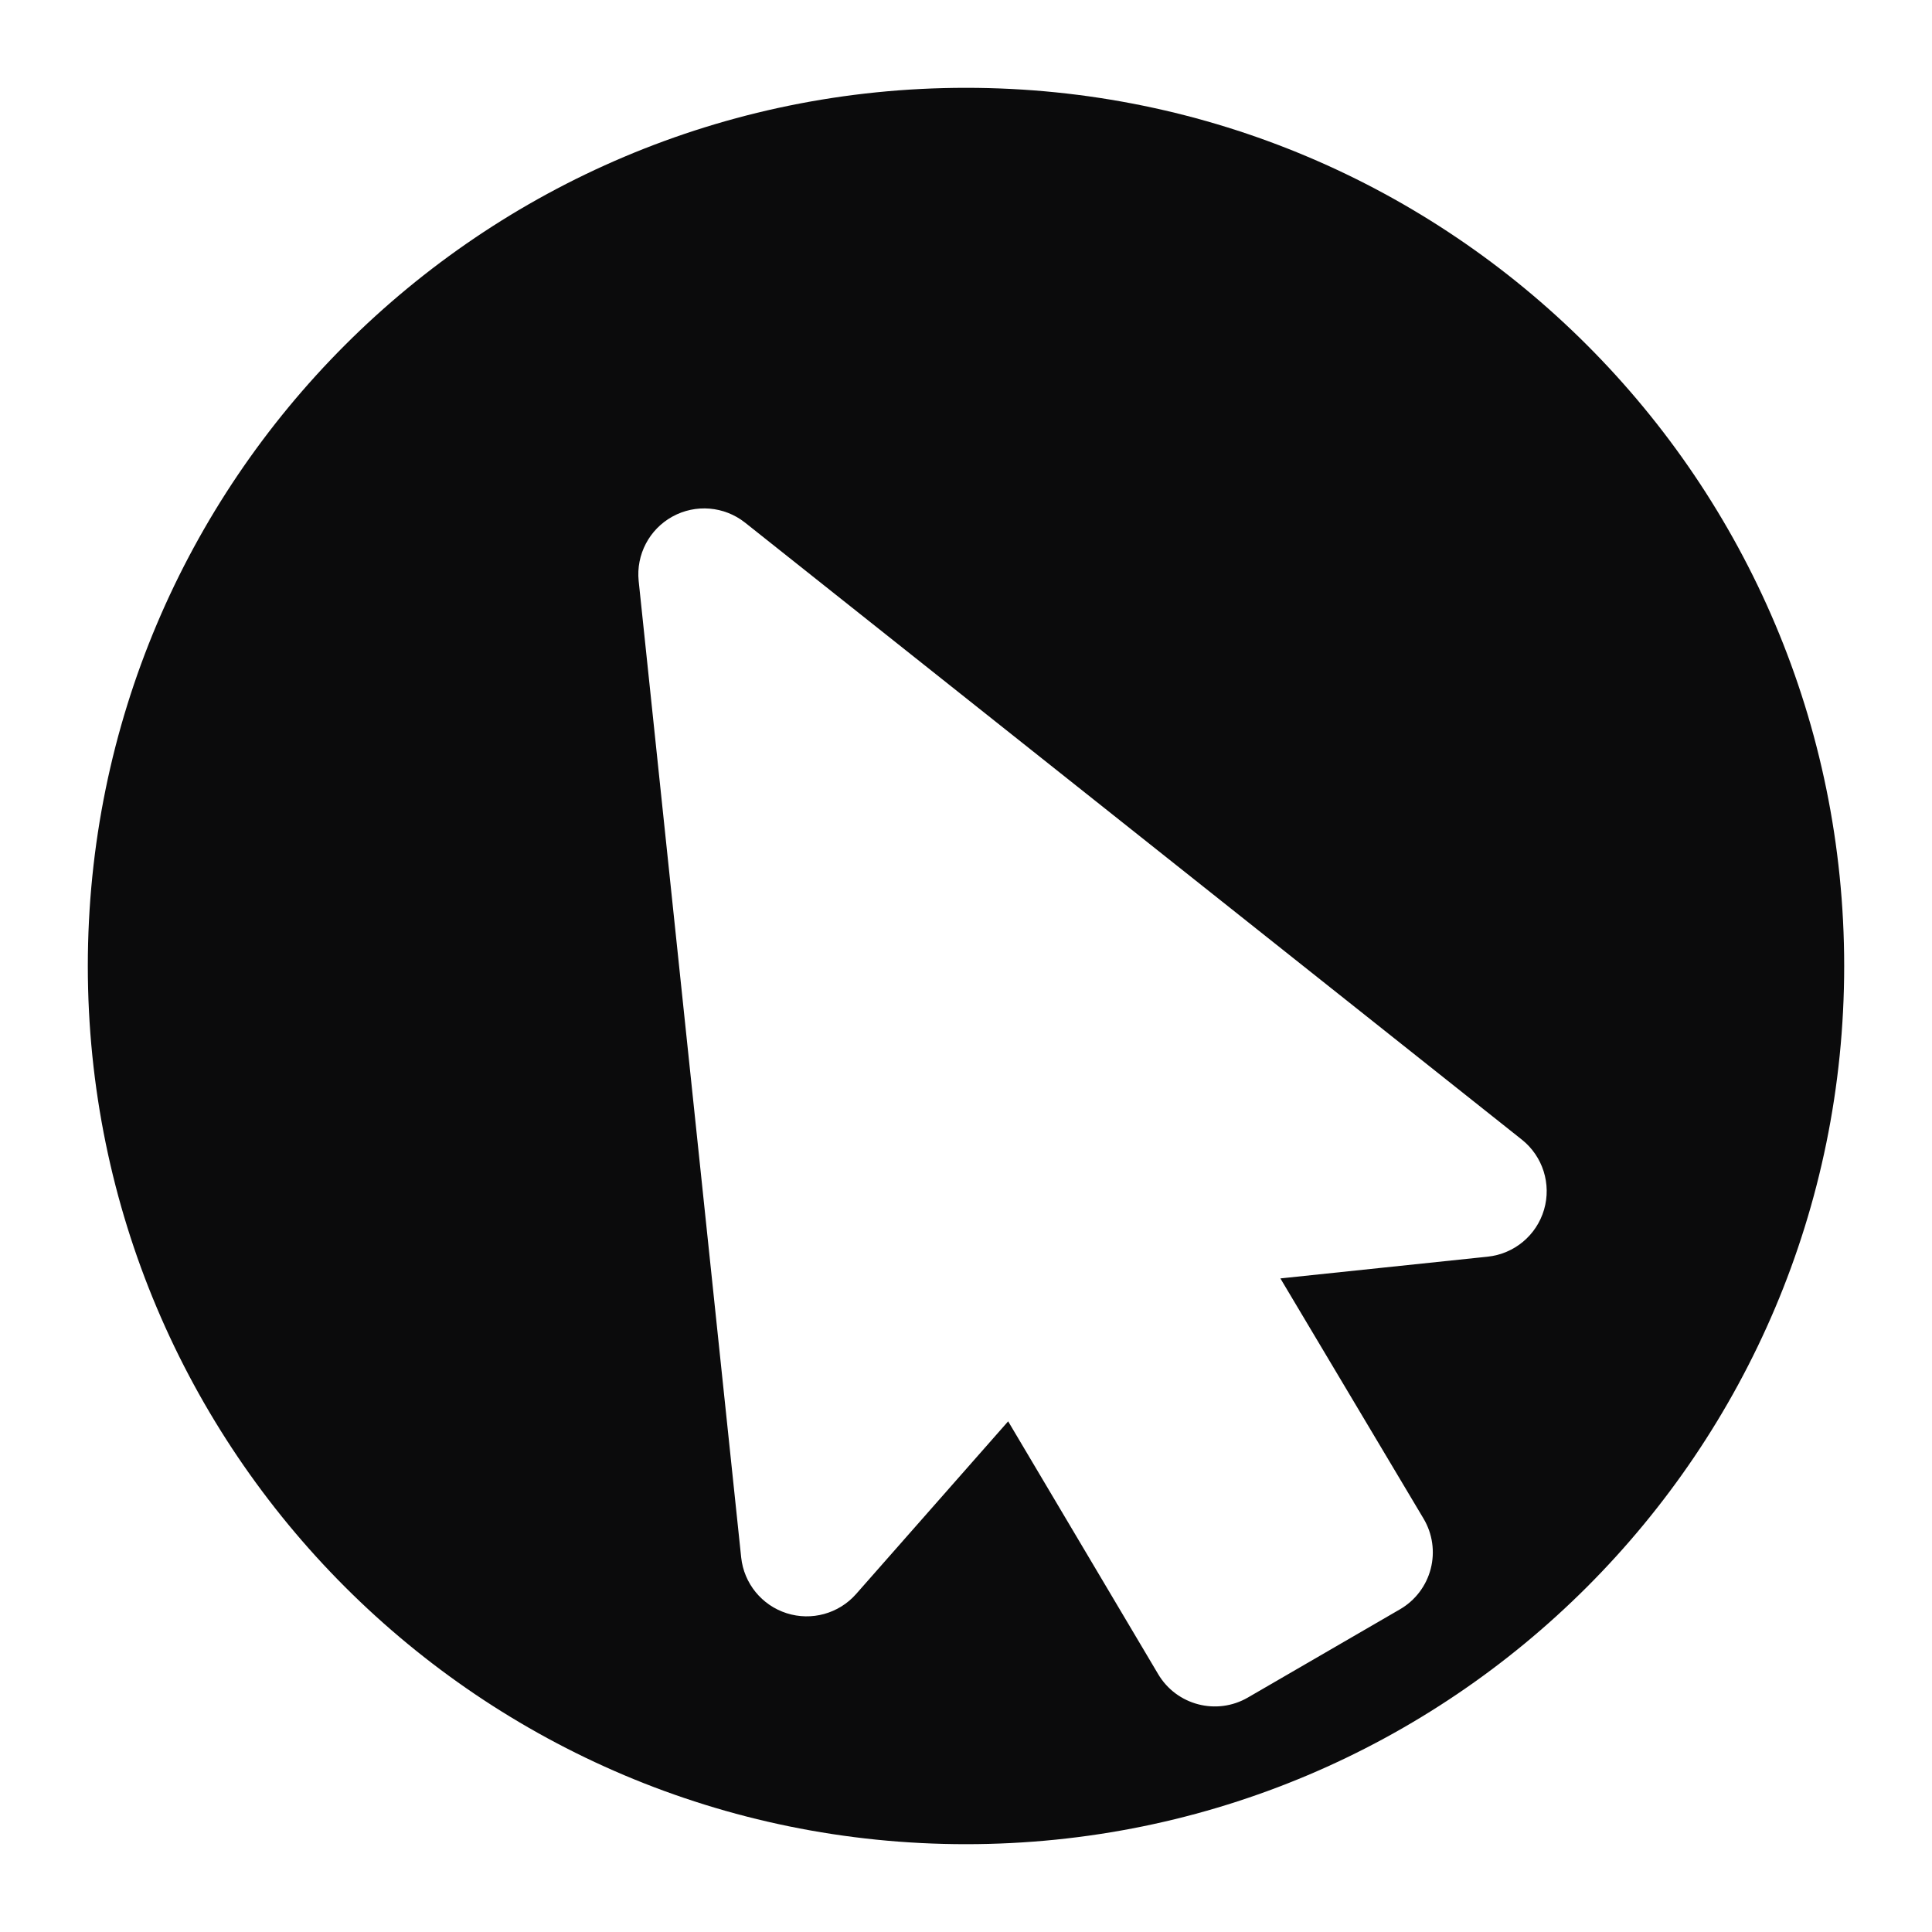
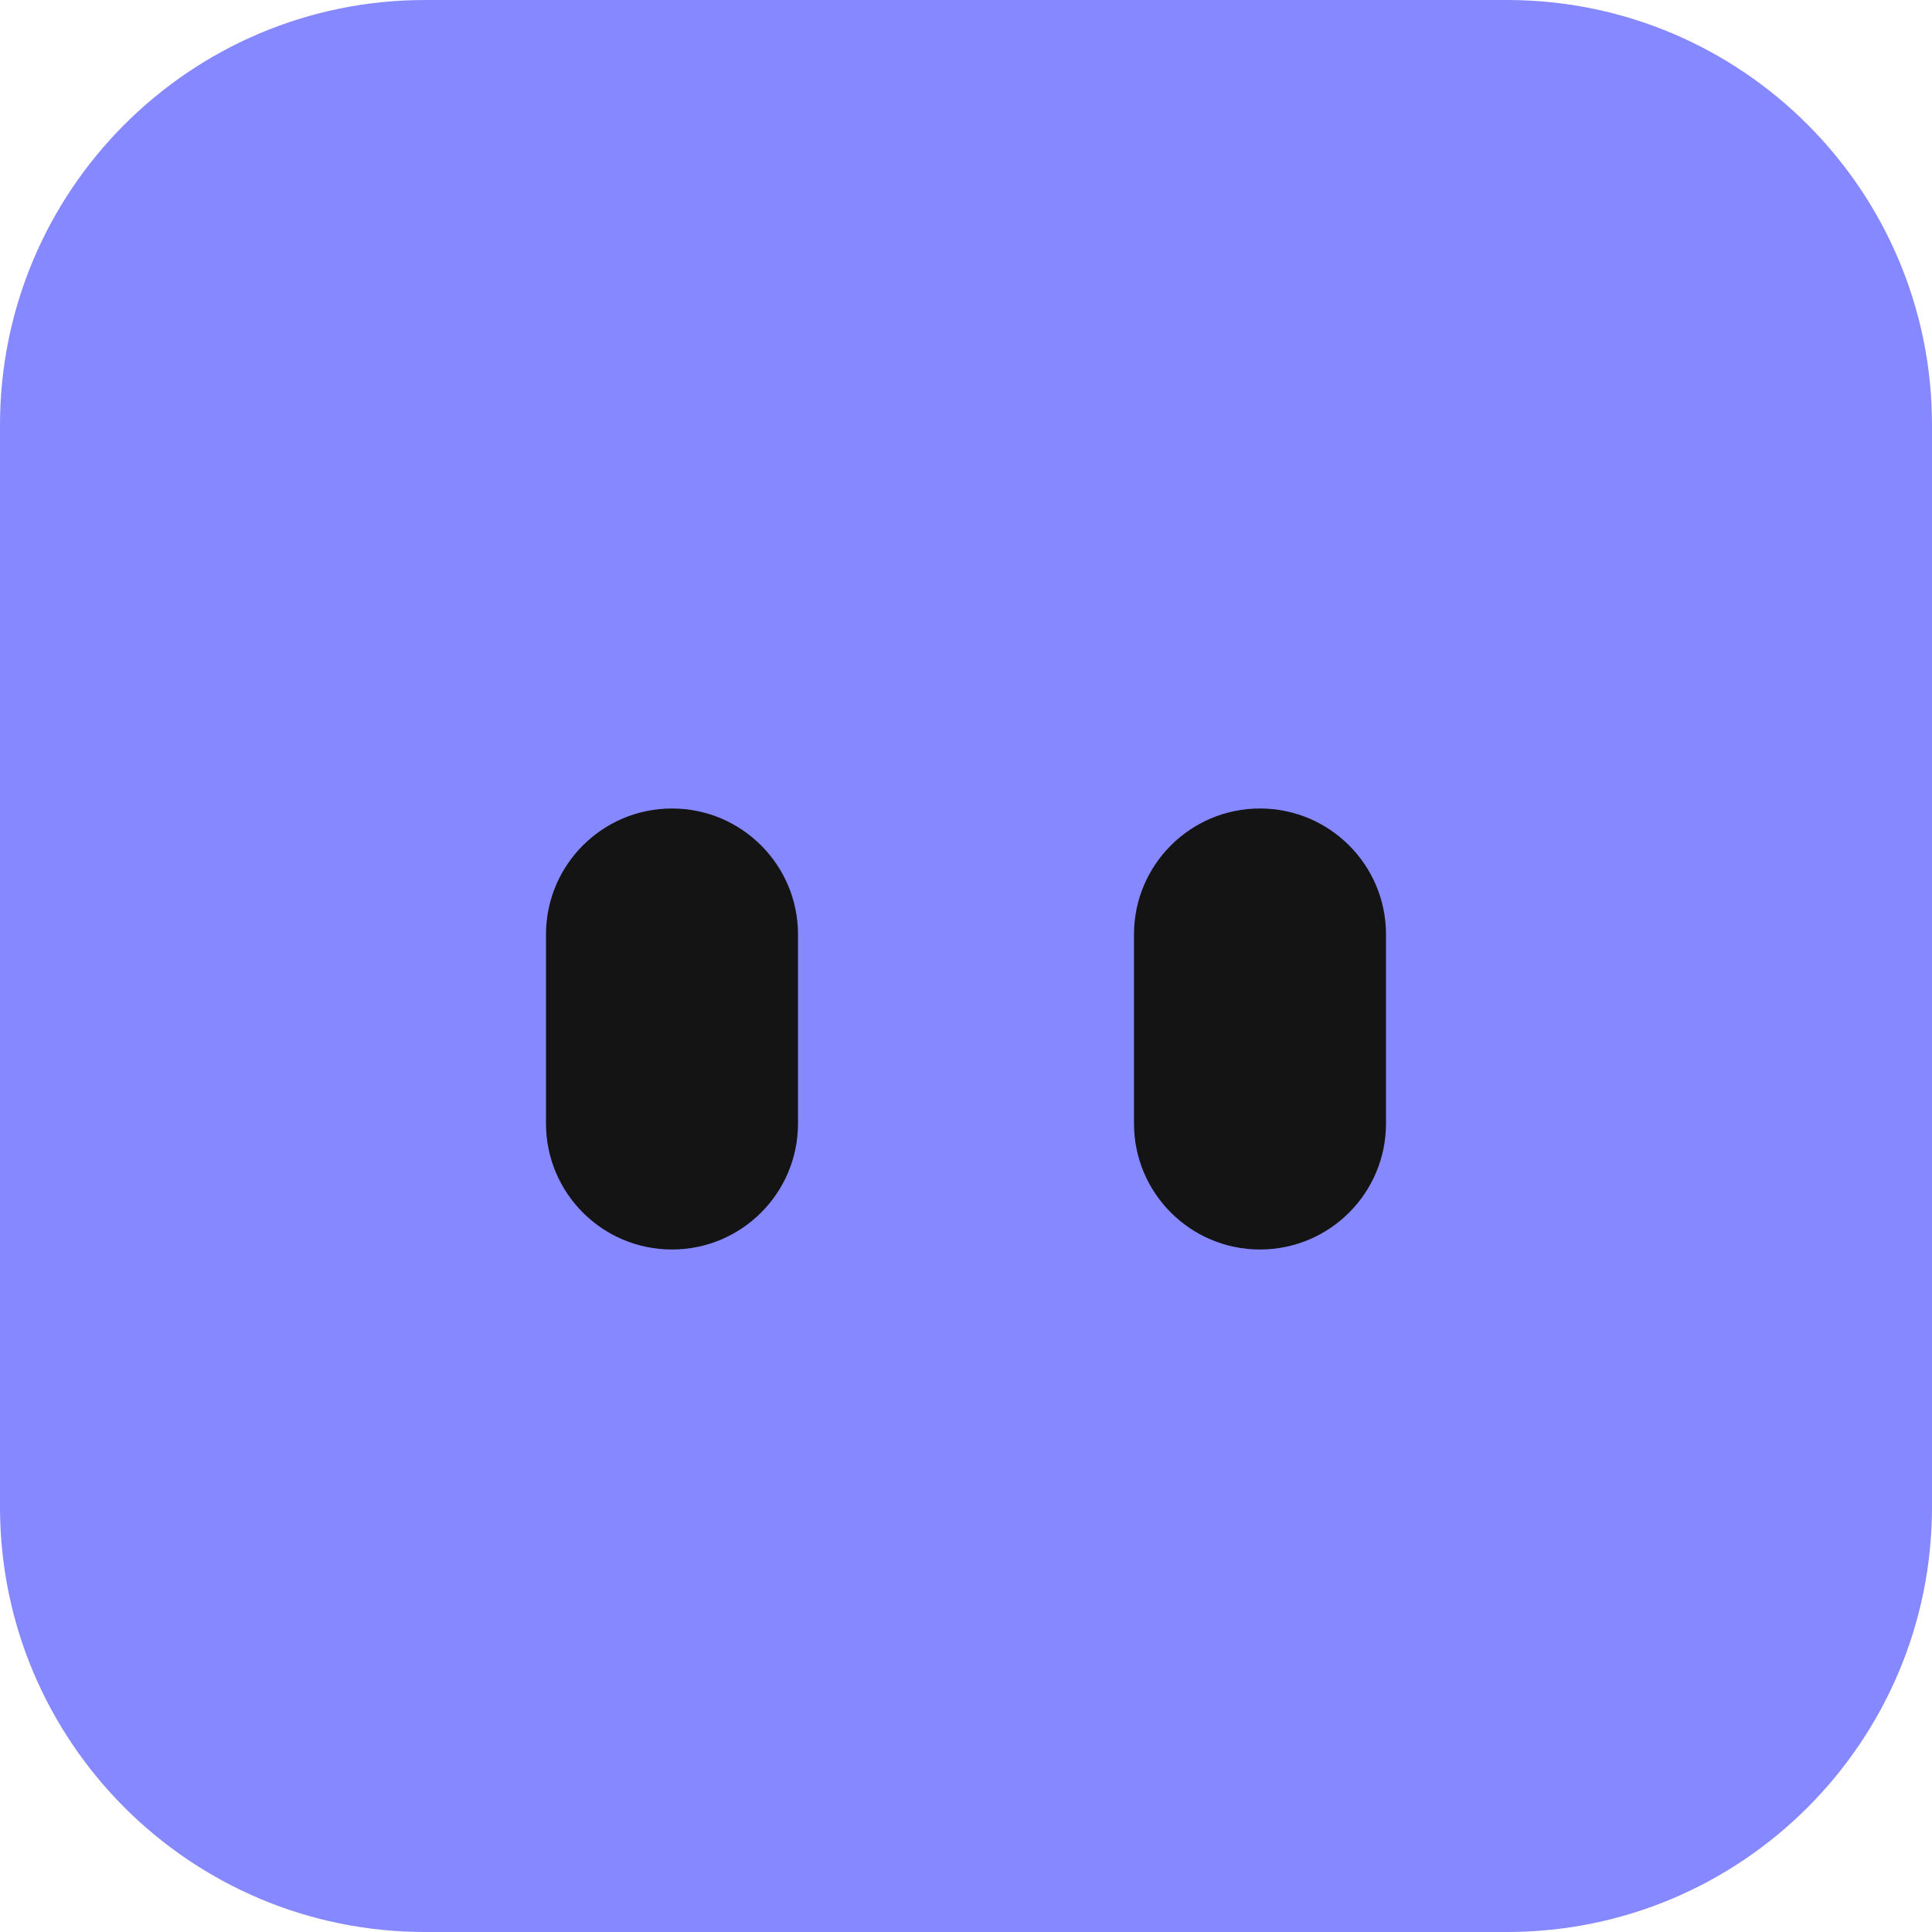
- <svg xmlns="http://www.w3.org/2000/svg" viewBox="6 6 88 88">
-   <style>path{fill:#0B0B0C}@media (prefers-color-scheme:dark){path{fill:#F5F5F7}}</style>
-   <path fill="#0B0B0C" fill-rule="evenodd" d="M10 50 A40 40 0 1 0 90 50 A40 40 0 1 0 10 50 Z M39.93 29.80 A3 3 0 0 0 35.09 32.46 L39.76 76.94 A3 3 0 0 0 44.99 78.61 L51.92 70.74 L58.75 82.25 A3 3 0 0 0 62.84 83.32 L69.77 79.30 A3 3 0 0 0 70.84 75.17 L64.32 64.23 L73.76 63.24 A3 3 0 0 0 75.32 57.91 Z" />
+ <svg xmlns="http://www.w3.org/2000/svg" viewBox="0 0 1024 1024" role="img" aria-label="Nyra">
+   <defs>
+     <clipPath id="nyra-icon-clip">
+       <path d="M225.28 0H798.72A225.28 225.28 0 0 1 1024 225.28V798.72A225.28 225.28 0 0 1 798.72 1024H225.28A225.28 225.28 0 0 1 0 798.72V225.28A225.28 225.28 0 0 1 225.28 0Z" />
+     </clipPath>
+   </defs>
+   <g clip-path="url(#nyra-icon-clip)">
+     <rect width="1024" height="1024" fill="#8688ff" />
+     <rect x="289.39" y="428.52" width="133.57" height="233.74" rx="66.78" fill="#141414" />
+     <rect x="601.04" y="428.52" width="133.57" height="233.74" rx="66.78" fill="#141414" />
+   </g>
</svg>
